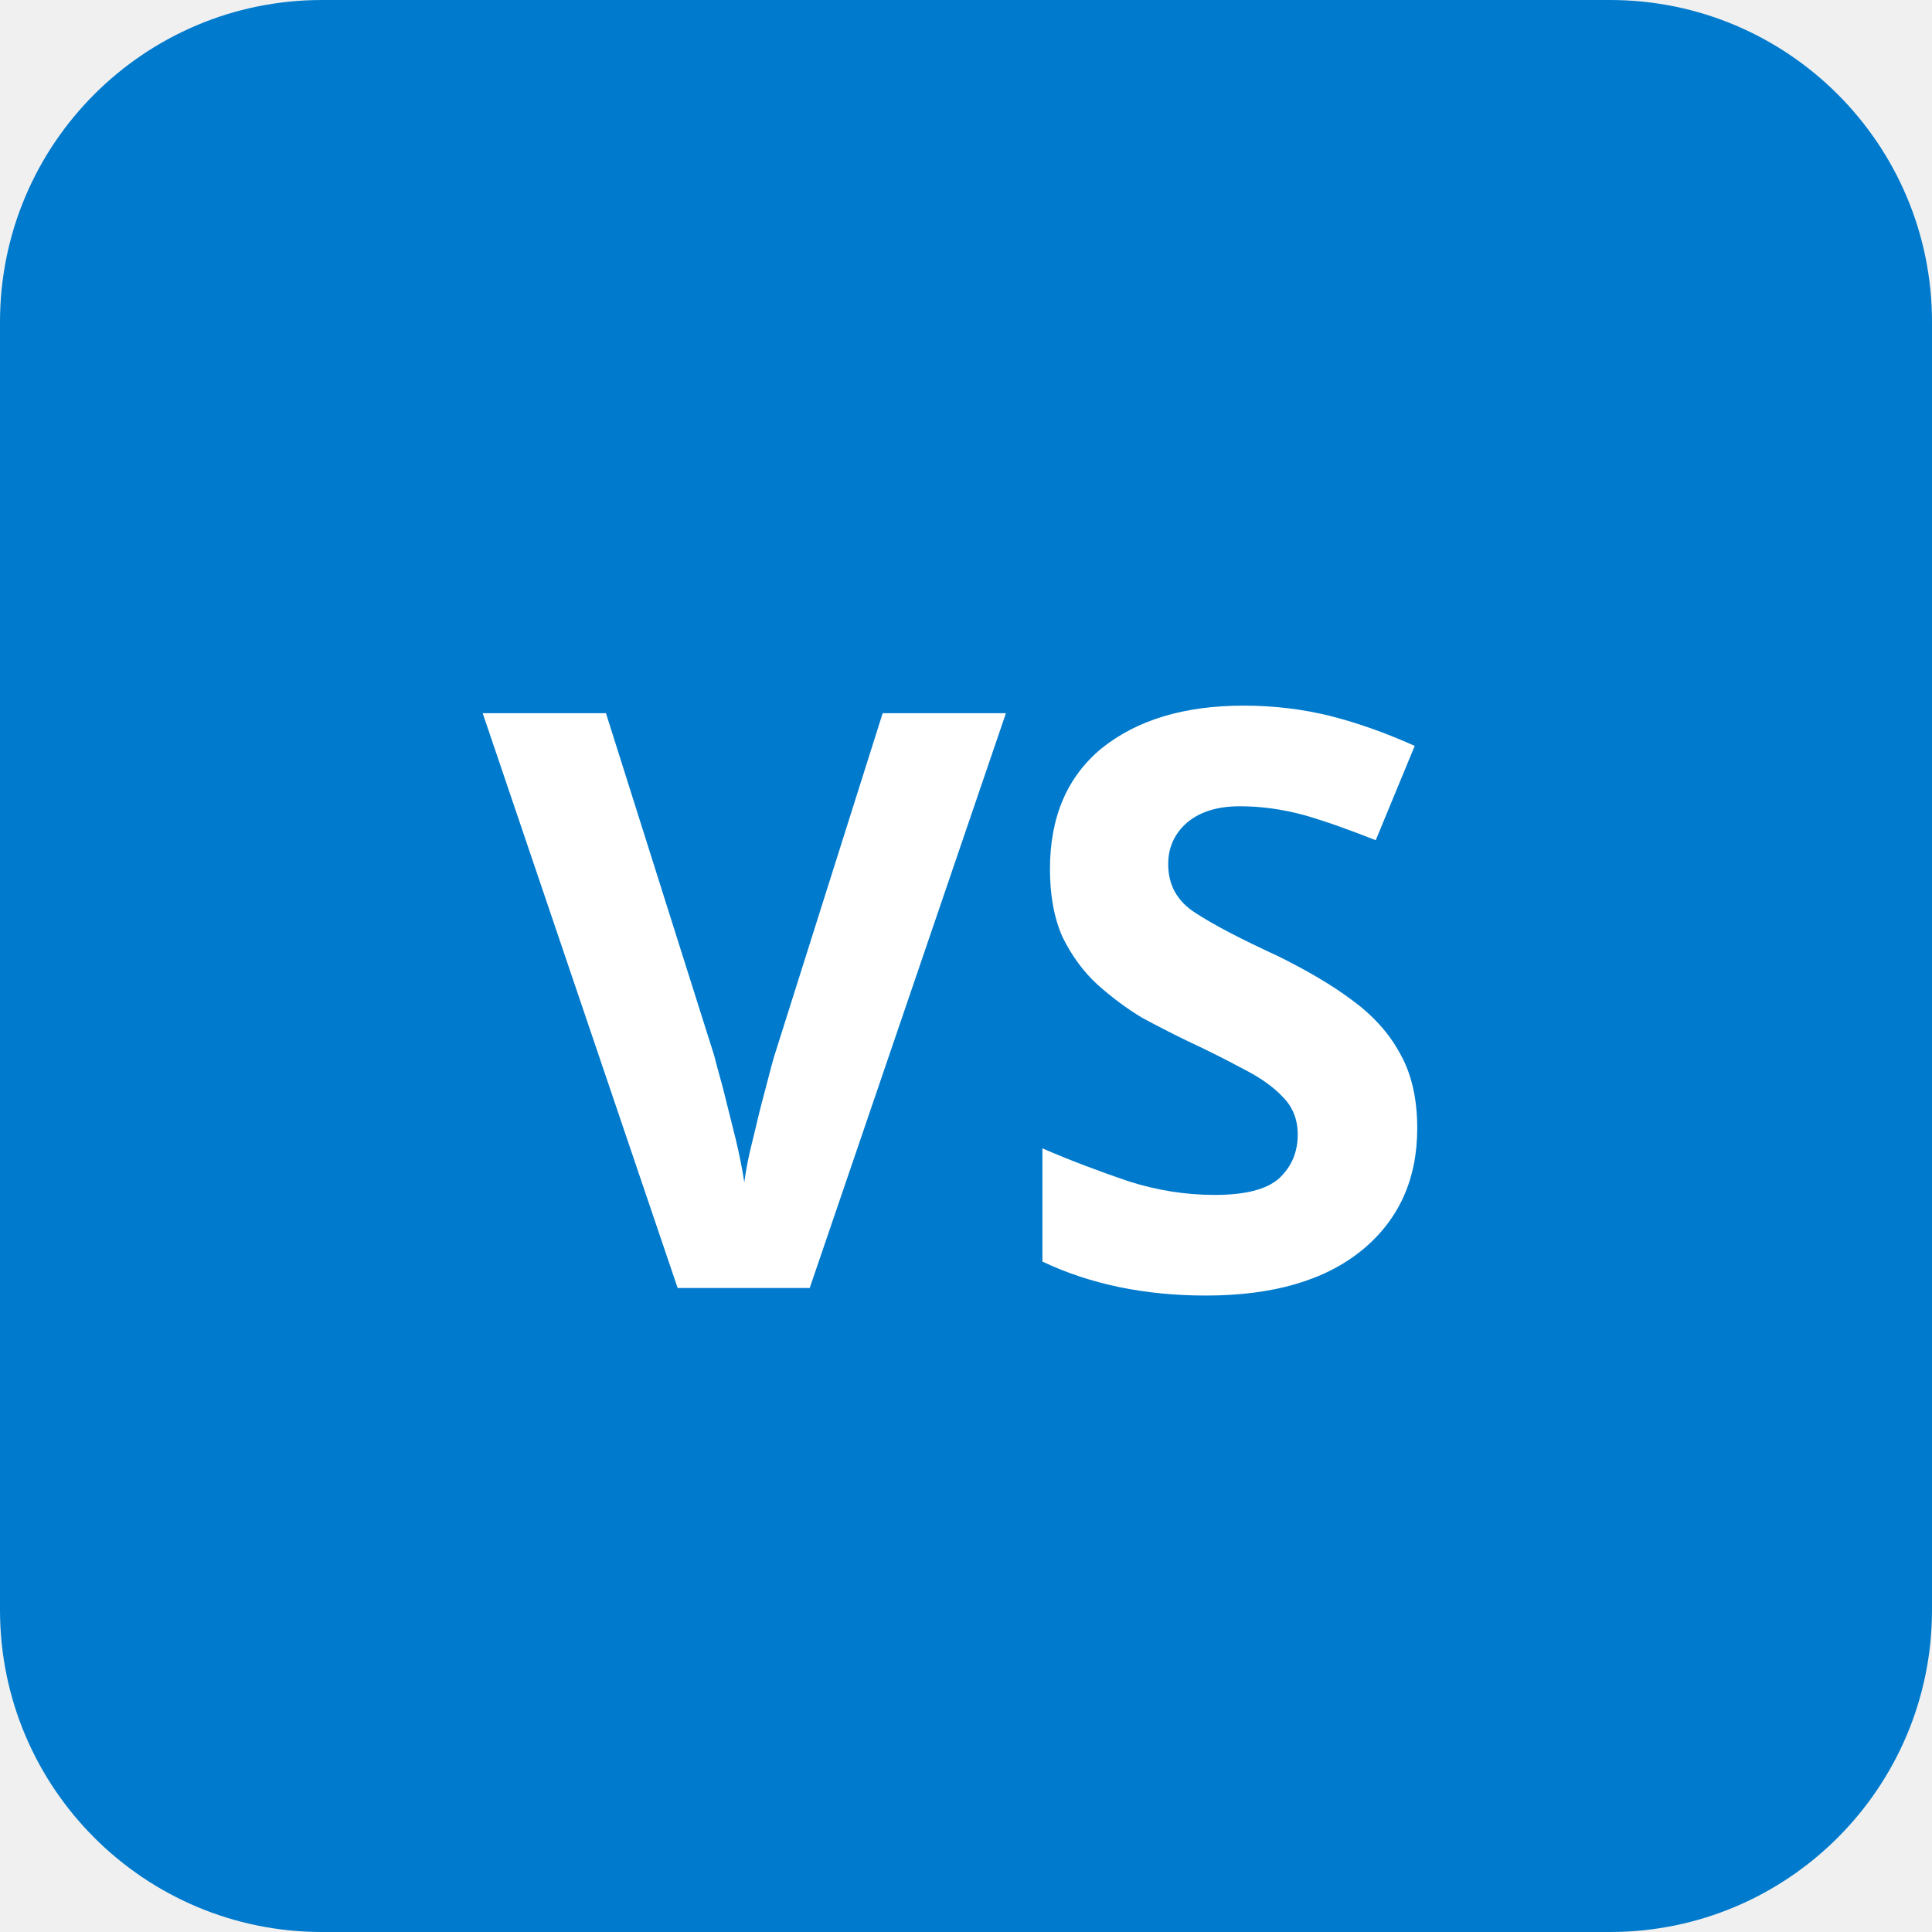
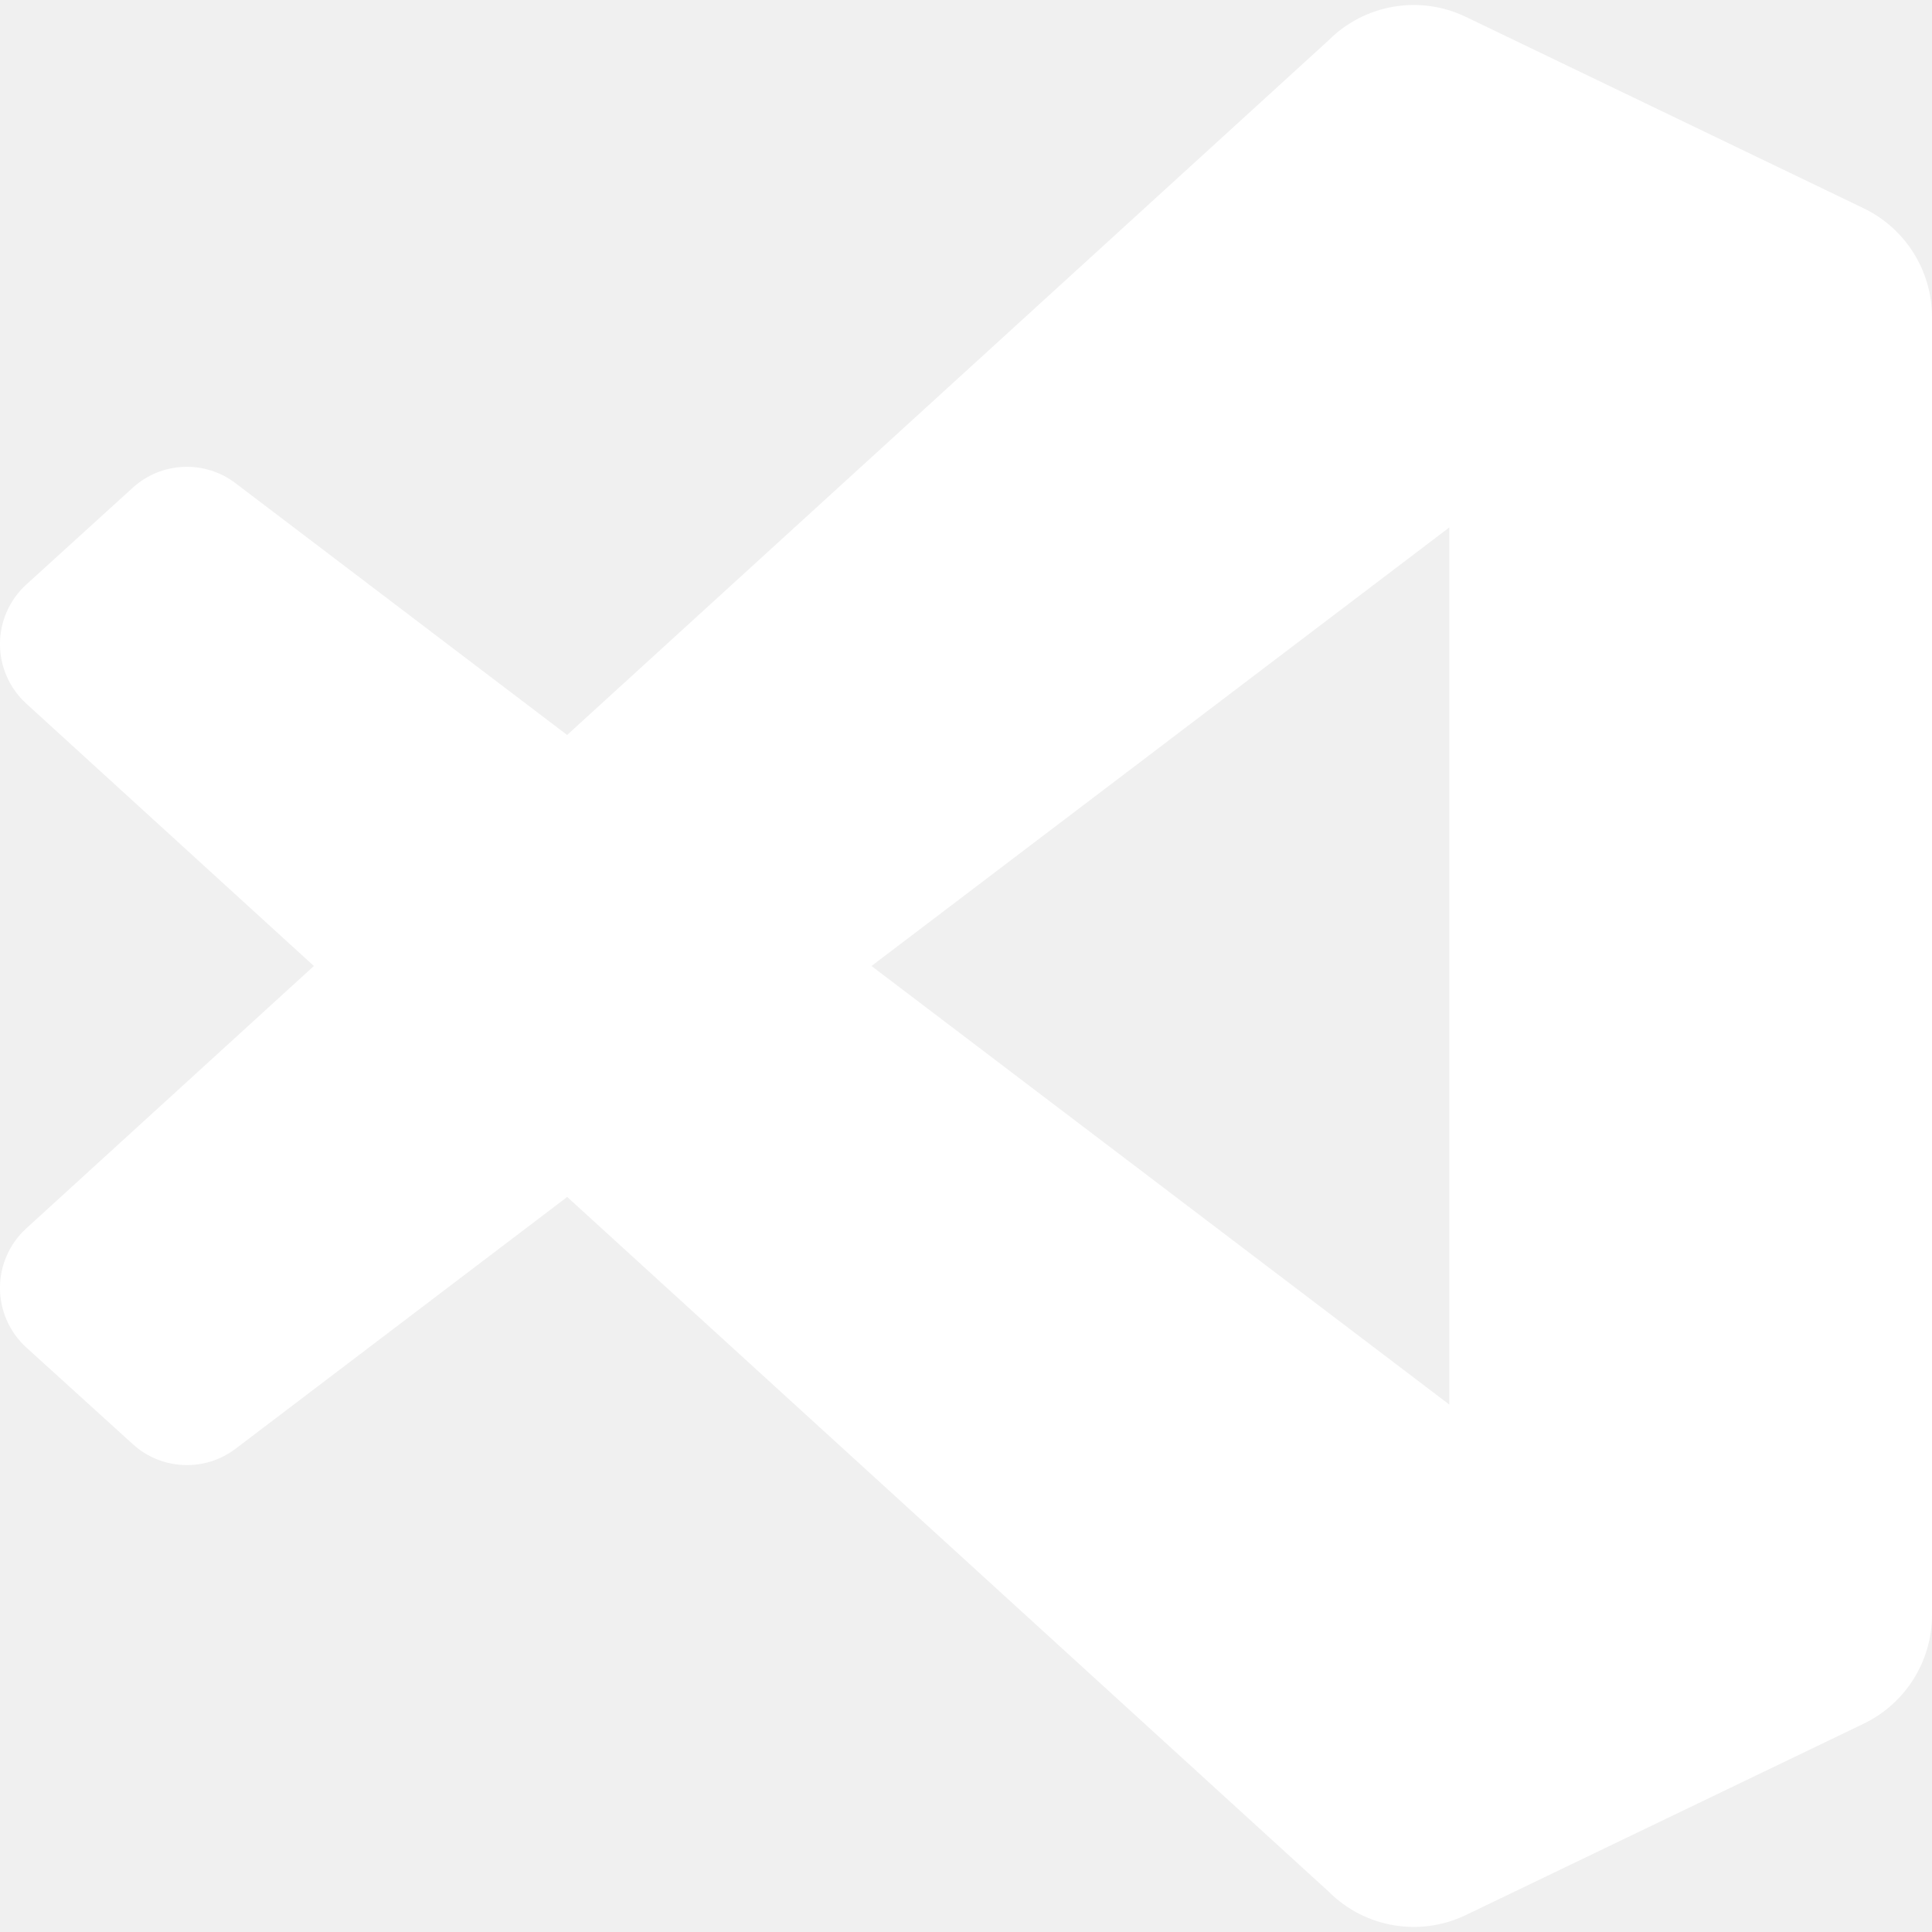
<svg xmlns="http://www.w3.org/2000/svg" viewBox="0 0 24 24" fill="none">
-   <rect width="24" height="24" rx="4" fill="#007ACC" />
-   <text x="12" y="16" text-anchor="middle" fill="white" font-family="system-ui" font-size="10" font-weight="bold">VS</text>
+   <path d="M23.15 2.587L18.21.21a1.494 1.494 0 0 0-1.705.29l-9.46 8.63-4.12-3.128a.999.999 0 0 0-1.276.057L.327 7.261A1 1 0 0 0 .326 8.74L3.899 12 .326 15.26a1 1 0 0 0 .001 1.479L1.65 17.94a.999.999 0 0 0 1.276.057l4.12-3.128 9.46 8.63a1.492 1.492 0 0 0 1.704.29l4.942-2.377A1.5 1.5 0 0 0 24 20.06V3.939a1.5 1.5 0 0 0-.85-1.352zm-5.146 14.861L10.826 12l7.178-5.448v10.896z" fill="white" />
</svg>
